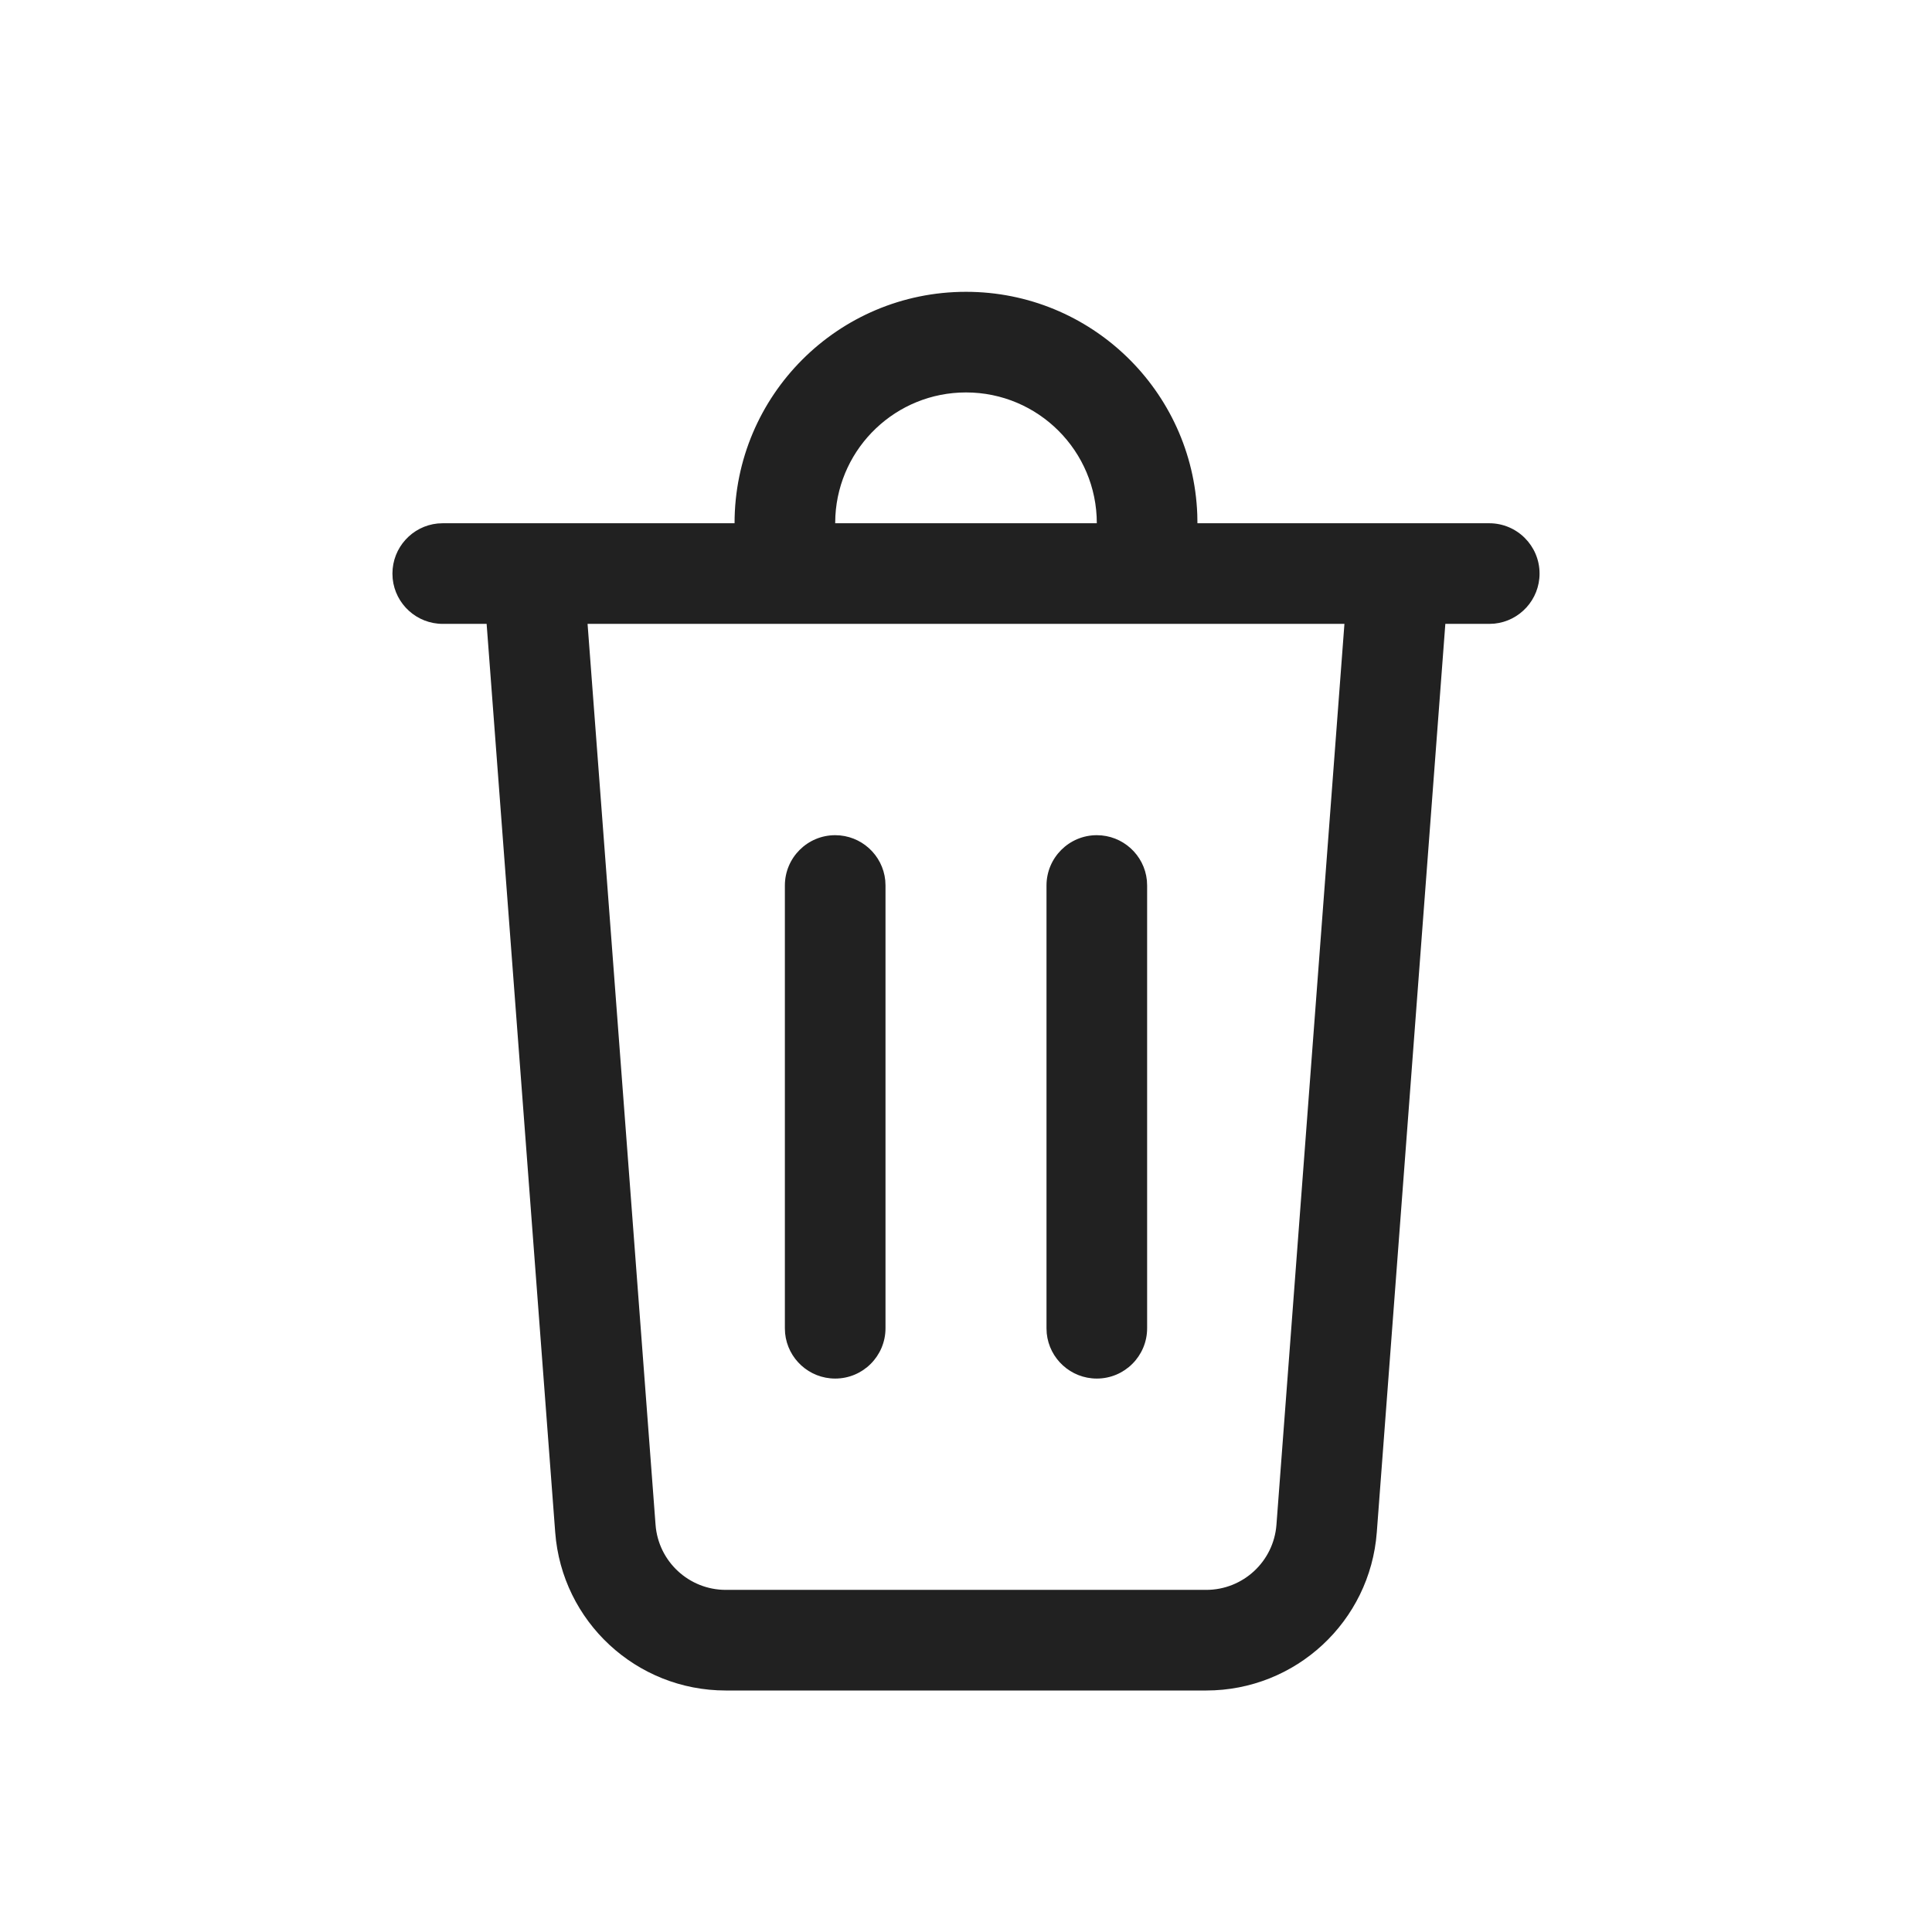
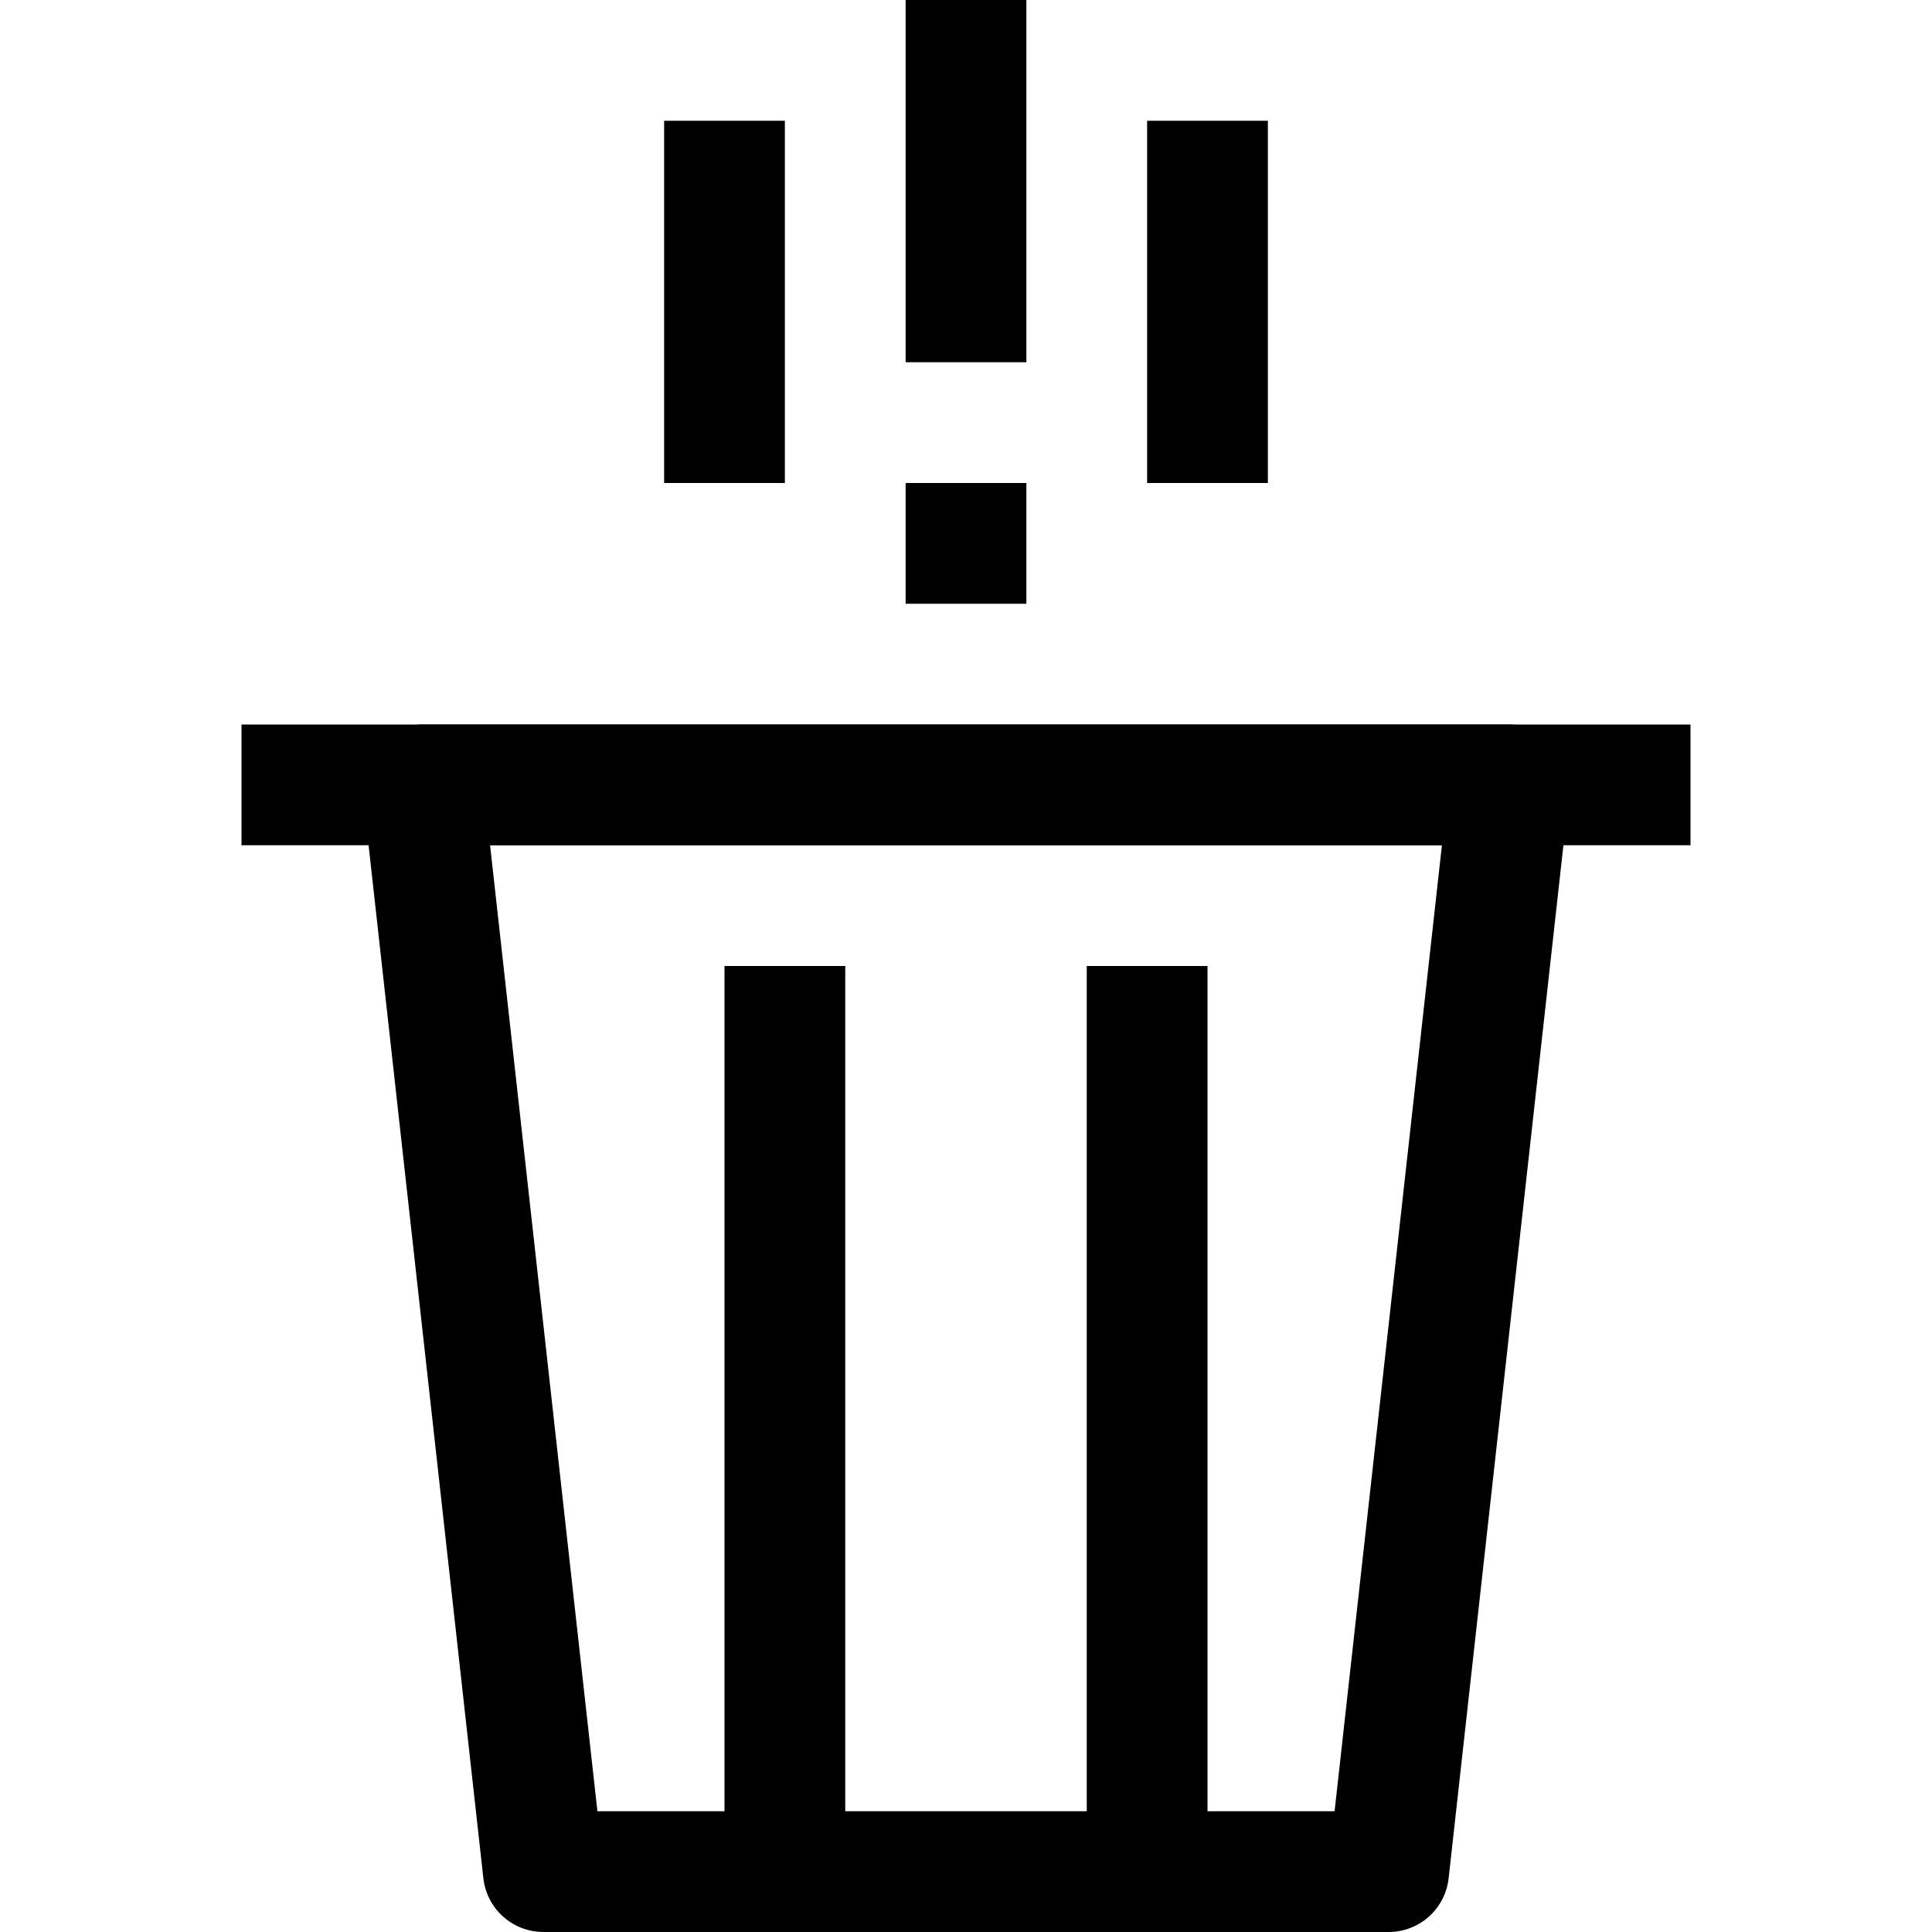
- <svg xmlns="http://www.w3.org/2000/svg" width="48px" height="48px" viewBox="0 0 48 48" version="1.1">
-   <g id="🔍-Product-Icons" stroke="none" stroke-width="1" fill="none" fill-rule="evenodd">
-     <g id="ic_fluent_delete_48_regular" fill="#212121" fill-rule="nonzero">
-       <path d="M24,7.25 C27.102,7.25 29.63,9.706 29.746,12.779 L29.75,13 L37,13 C37.69,13 38.25,13.56 38.25,14.25 C38.25,14.897 37.758,15.43 37.128,15.494 L37,15.5 L35.909,15.5 L34.206,38.07 C34.039,40.287 32.191,42 29.968,42 L18.032,42 C15.809,42 13.961,40.287 13.794,38.07 L12.09,15.5 L11,15.5 C10.353,15.5 9.82,15.008 9.756,14.378 L9.75,14.25 C9.75,13.603 10.242,13.07 10.872,13.006 L11,13 L18.25,13 C18.25,9.824 20.824,7.25 24,7.25 Z M33.402,15.5 L14.598,15.5 L16.287,37.882 C16.356,38.795 17.117,39.5 18.032,39.5 L29.968,39.5 C30.883,39.5 31.644,38.795 31.713,37.882 L33.402,15.5 Z M27.25,20.75 C27.897,20.75 28.43,21.242 28.494,21.872 L28.5,22 L28.5,33 C28.5,33.69 27.94,34.25 27.25,34.25 C26.603,34.25 26.07,33.758 26.006,33.128 L26,33 L26,22 C26,21.31 26.56,20.75 27.25,20.75 Z M20.75,20.75 C21.397,20.75 21.93,21.242 21.994,21.872 L22,22 L22,33 C22,33.69 21.44,34.25 20.75,34.25 C20.103,34.25 19.57,33.758 19.506,33.128 L19.5,33 L19.5,22 C19.5,21.31 20.06,20.75 20.75,20.75 Z M24,9.75 C22.267,9.75 20.851,11.106 20.755,12.816 L20.75,13 L27.25,13 C27.25,11.205 25.795,9.75 24,9.75 Z" id="🎨-Color" />
+ <svg xmlns="http://www.w3.org/2000/svg" width="32px" height="32px" viewBox="0 0 32 32" enable-background="new 0 0 32 32" id="Stock_cut" version="1.1" xml:space="preserve">
+   <g>
+     <g>
+       <line fill="none" stroke="#000000" stroke-linejoin="round" stroke-miterlimit="10" stroke-width="2" x1="16" x2="16" y1="0" y2="6" />
+       <line fill="none" stroke="#000000" stroke-linejoin="round" stroke-miterlimit="10" stroke-width="2" x1="16" x2="16" y1="8" y2="10" />
+       <line fill="none" stroke="#000000" stroke-linejoin="round" stroke-miterlimit="10" stroke-width="2" x1="12" x2="12" y1="8" y2="2" />
+       <line fill="none" stroke="#000000" stroke-linejoin="round" stroke-miterlimit="10" stroke-width="2" x1="20" x2="20" y1="8" y2="2" />
    </g>
+     <polygon fill="none" points="25,13 7,13 9,31    23,31  " stroke="#000000" stroke-linejoin="round" stroke-miterlimit="10" stroke-width="2" />
+     <line fill="none" stroke="#000000" stroke-linejoin="round" stroke-miterlimit="10" stroke-width="2" x1="4" x2="28" y1="13" y2="13" />
+     <line fill="none" stroke="#000000" stroke-linejoin="round" stroke-miterlimit="10" stroke-width="2" x1="13" x2="13" y1="31" y2="16" />
+     <line fill="none" stroke="#000000" stroke-linejoin="round" stroke-miterlimit="10" stroke-width="2" x1="19" x2="19" y1="31" y2="16" />
  </g>
</svg>
